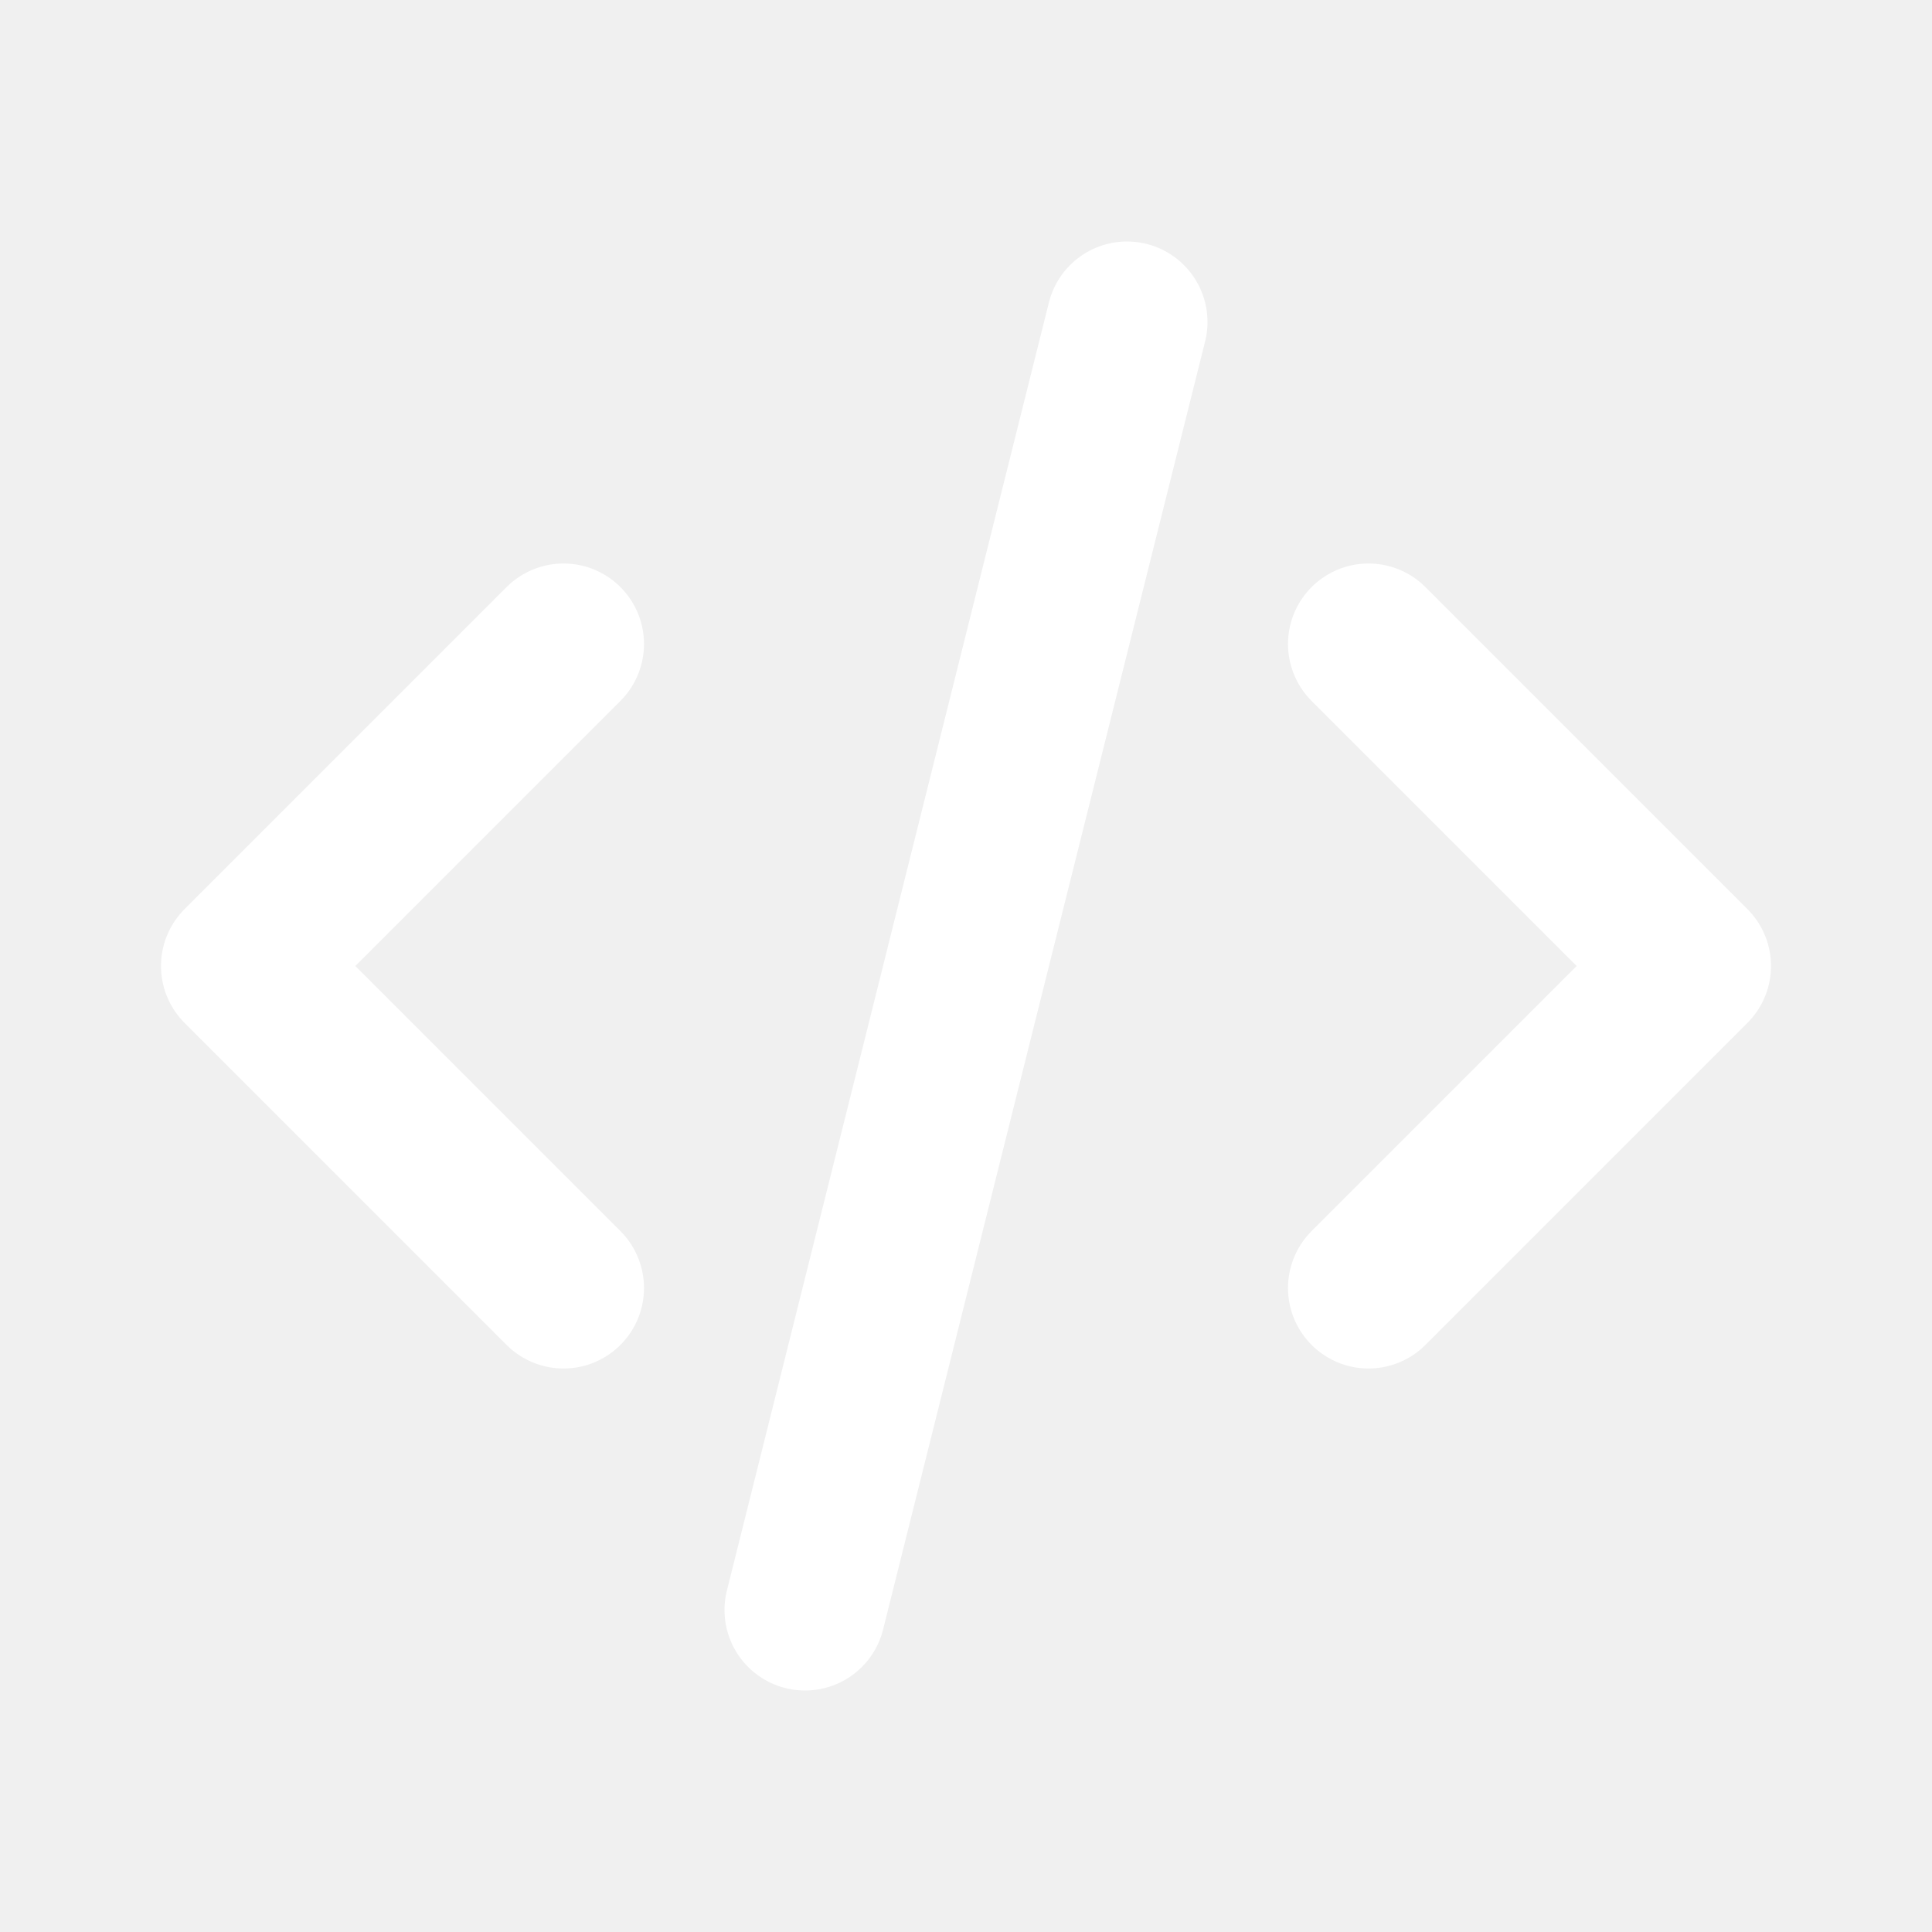
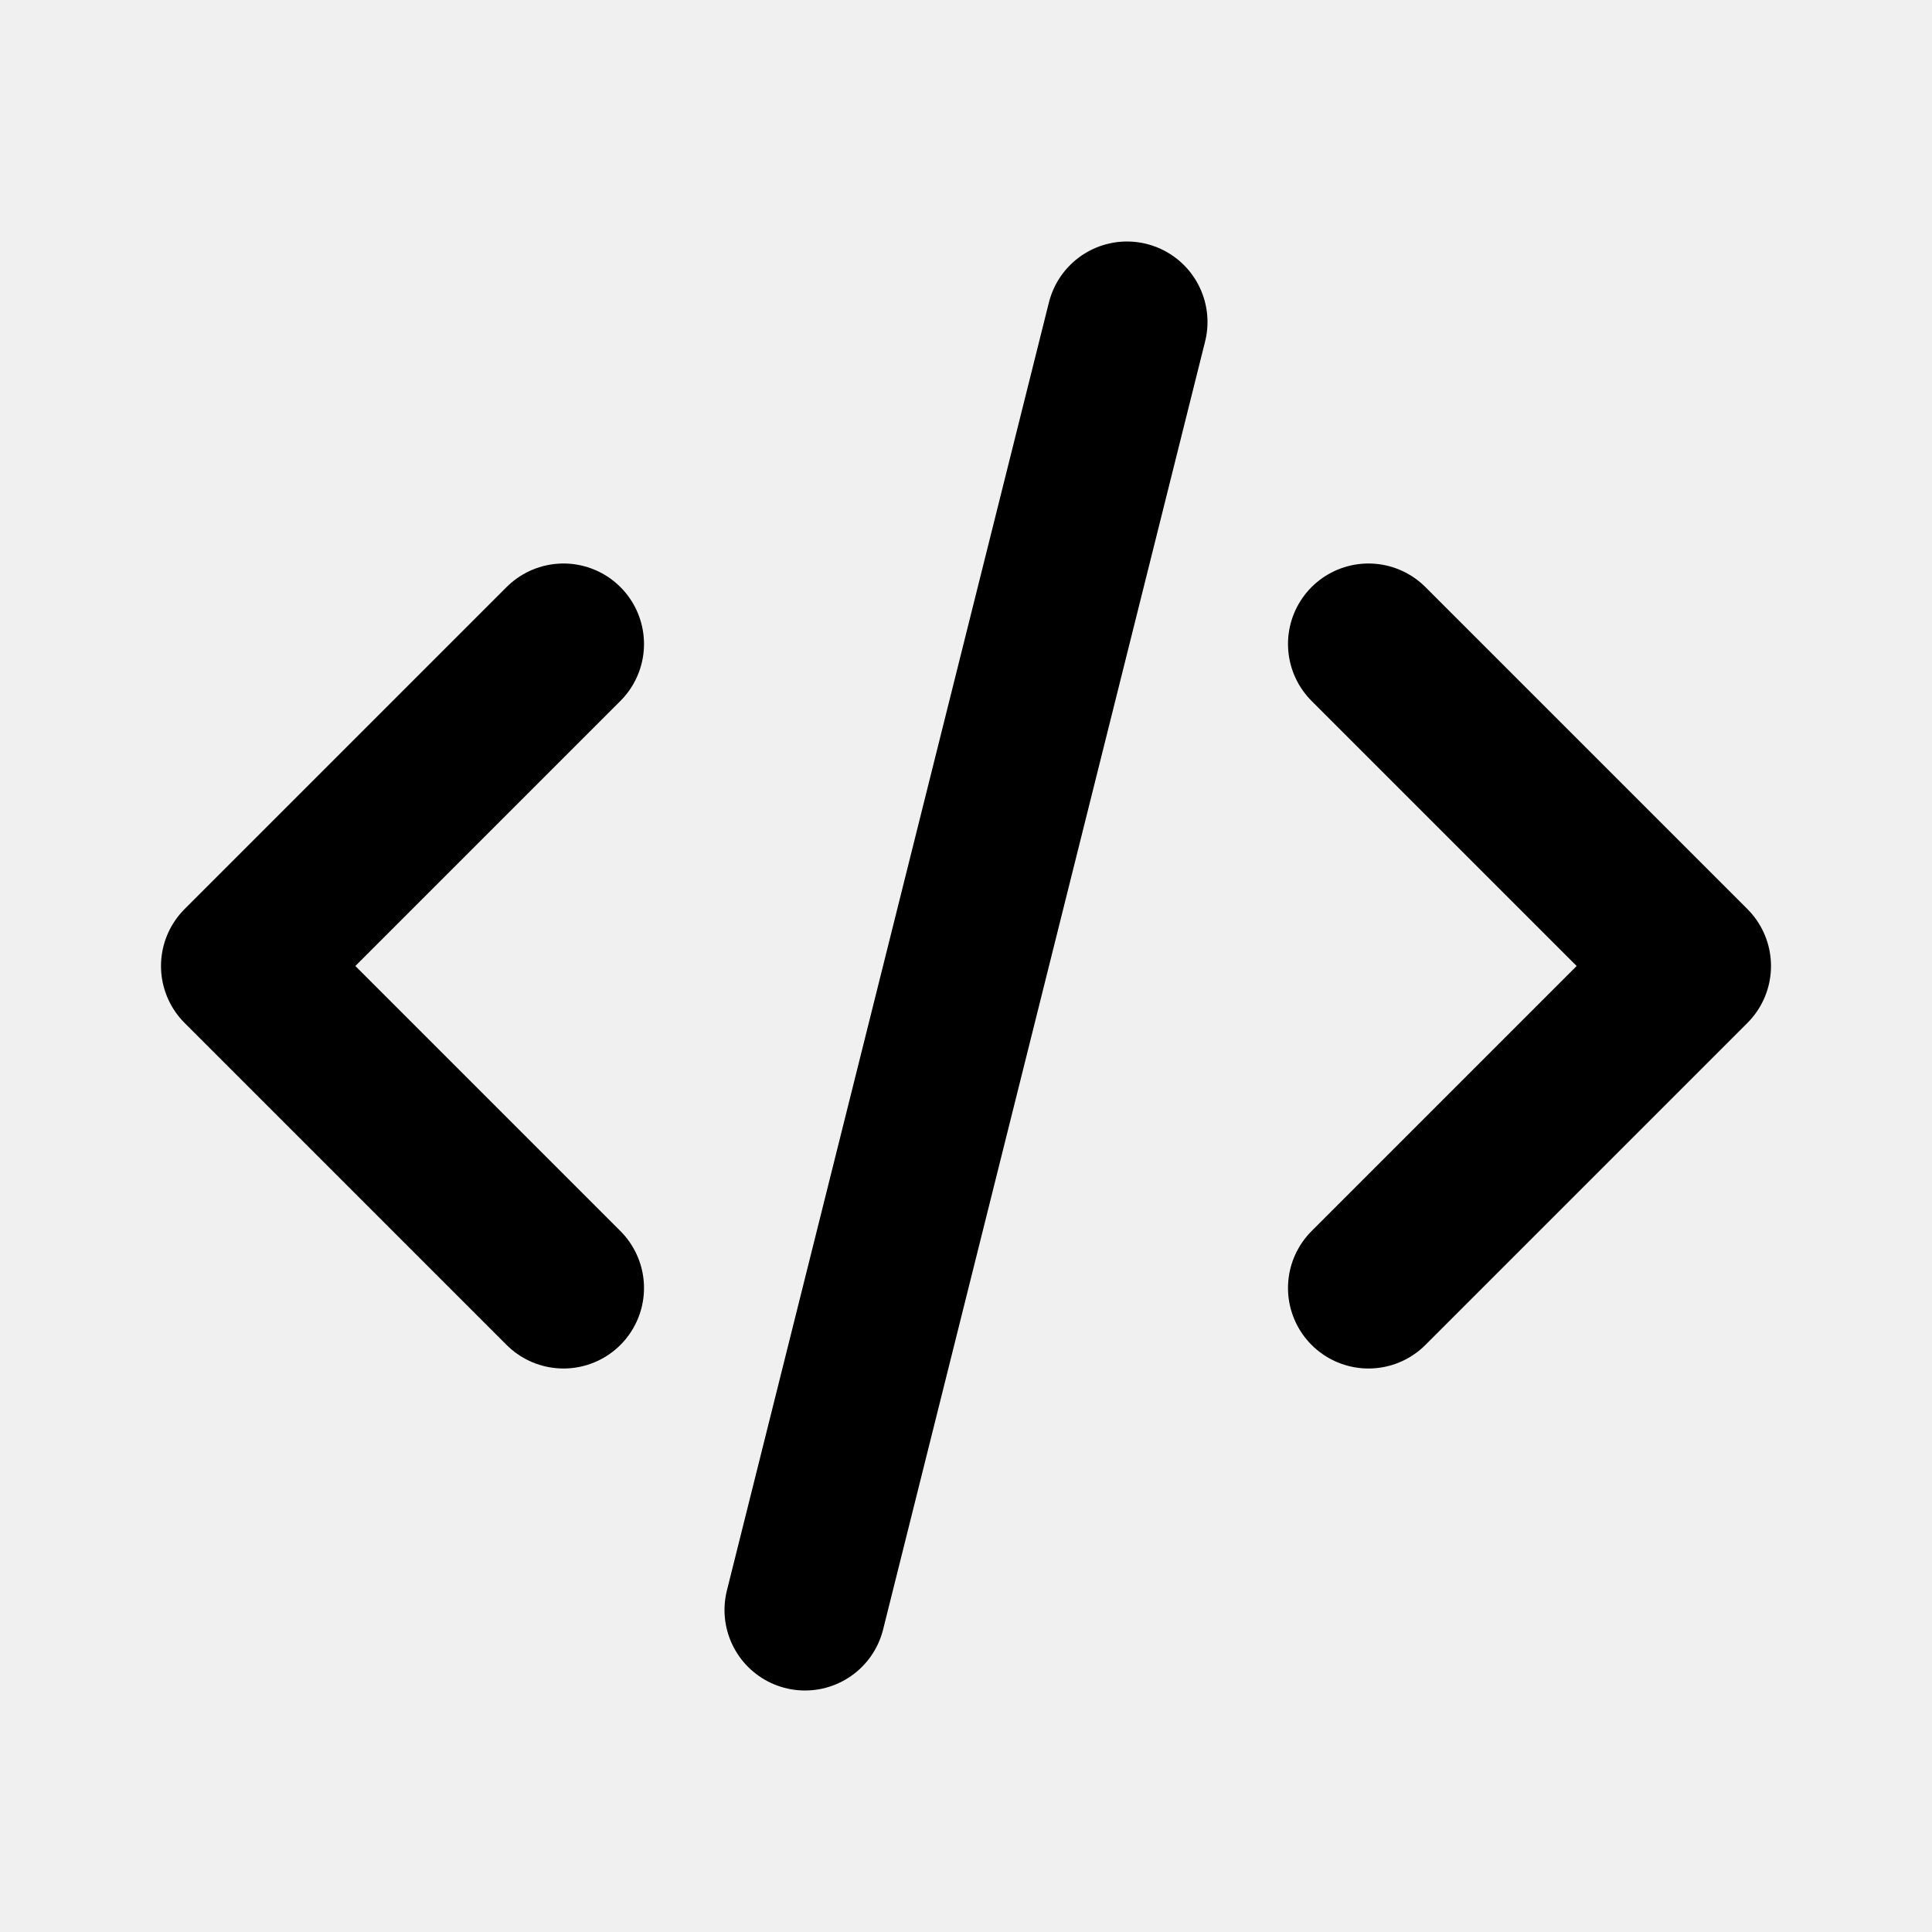
- <svg xmlns="http://www.w3.org/2000/svg" width="24" height="24" viewBox="0 0 24 24" fill="none" stroke="white" stroke-width="2" stroke-linecap="round" stroke-linejoin="round" class="icon icon-tabler icons-tabler-outline icon-tabler-code">
+ <svg xmlns="http://www.w3.org/2000/svg" width="32" height="32" viewBox="0 0 24 24" fill="none" stroke="currentColor" stroke-width="2" stroke-linecap="round" stroke-linejoin="round" class="icon icon-tabler icons-tabler-outline icon-tabler-code">
  <path stroke="none" d="M0 0h24v24H0z" fill="none" />
  <path d="M7 8l-4 4l4 4" />
  <path d="M17 8l4 4l-4 4" />
  <path d="M14 4l-4 16" />
</svg>
